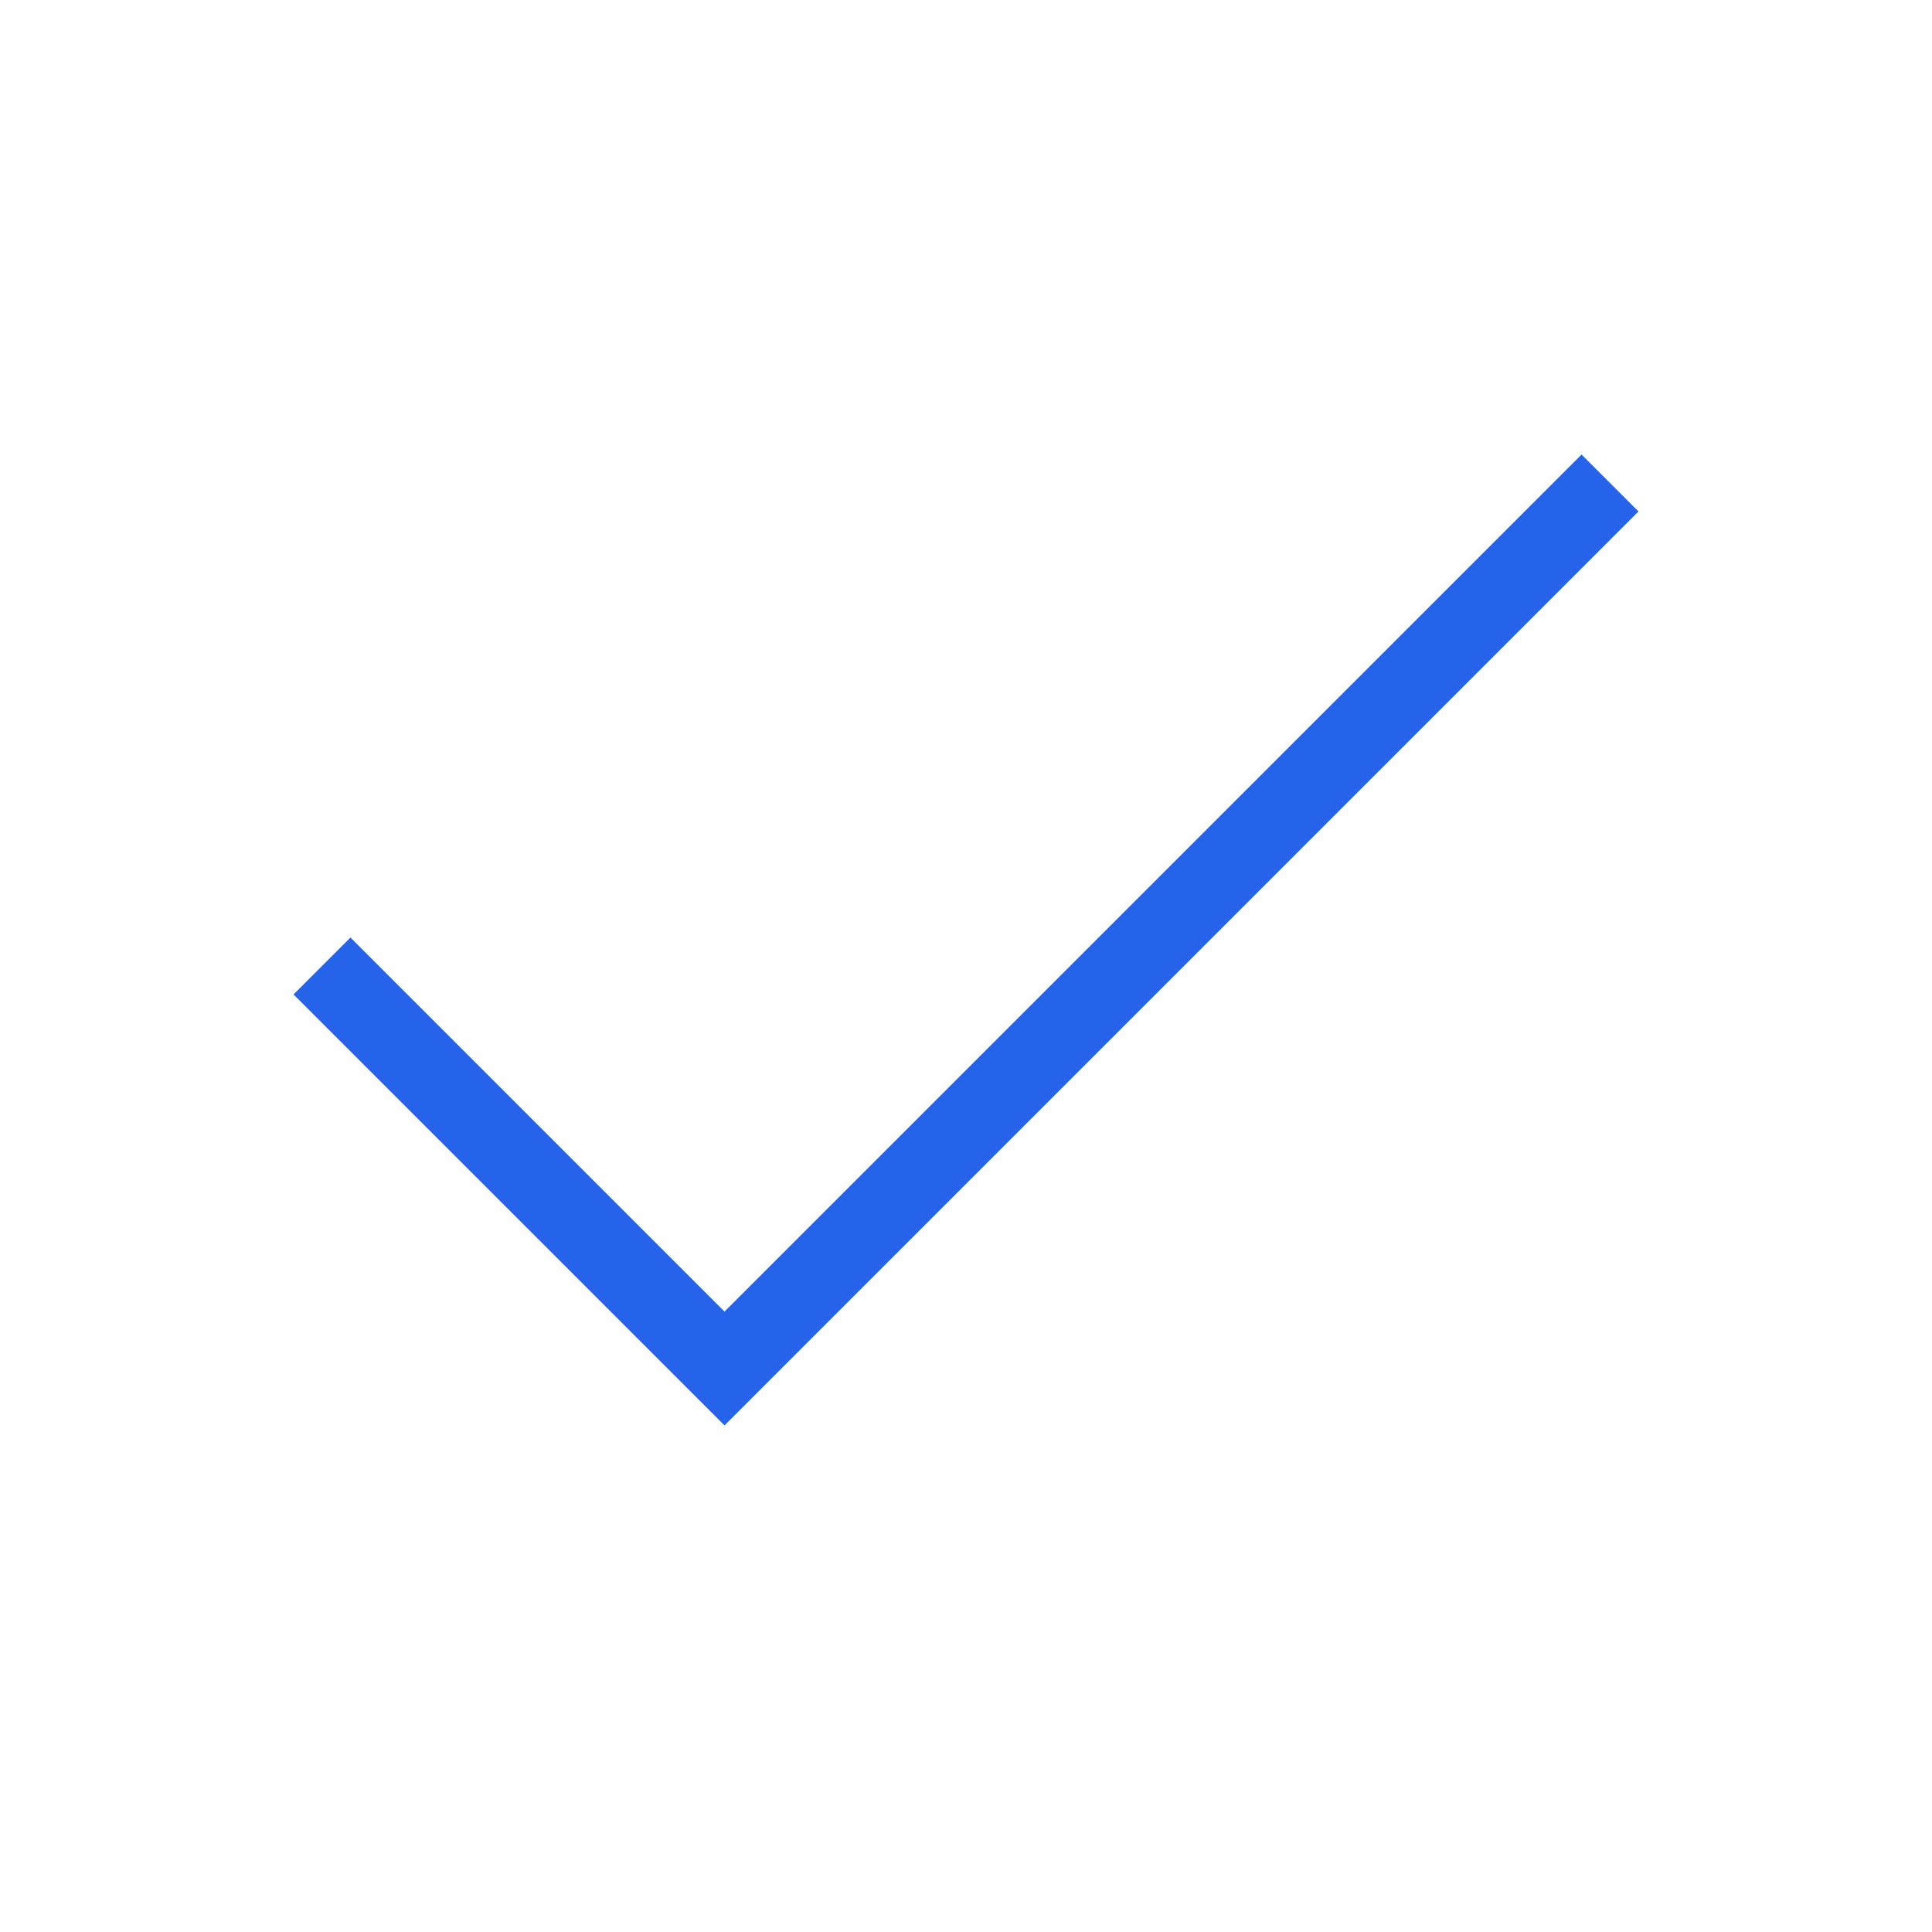
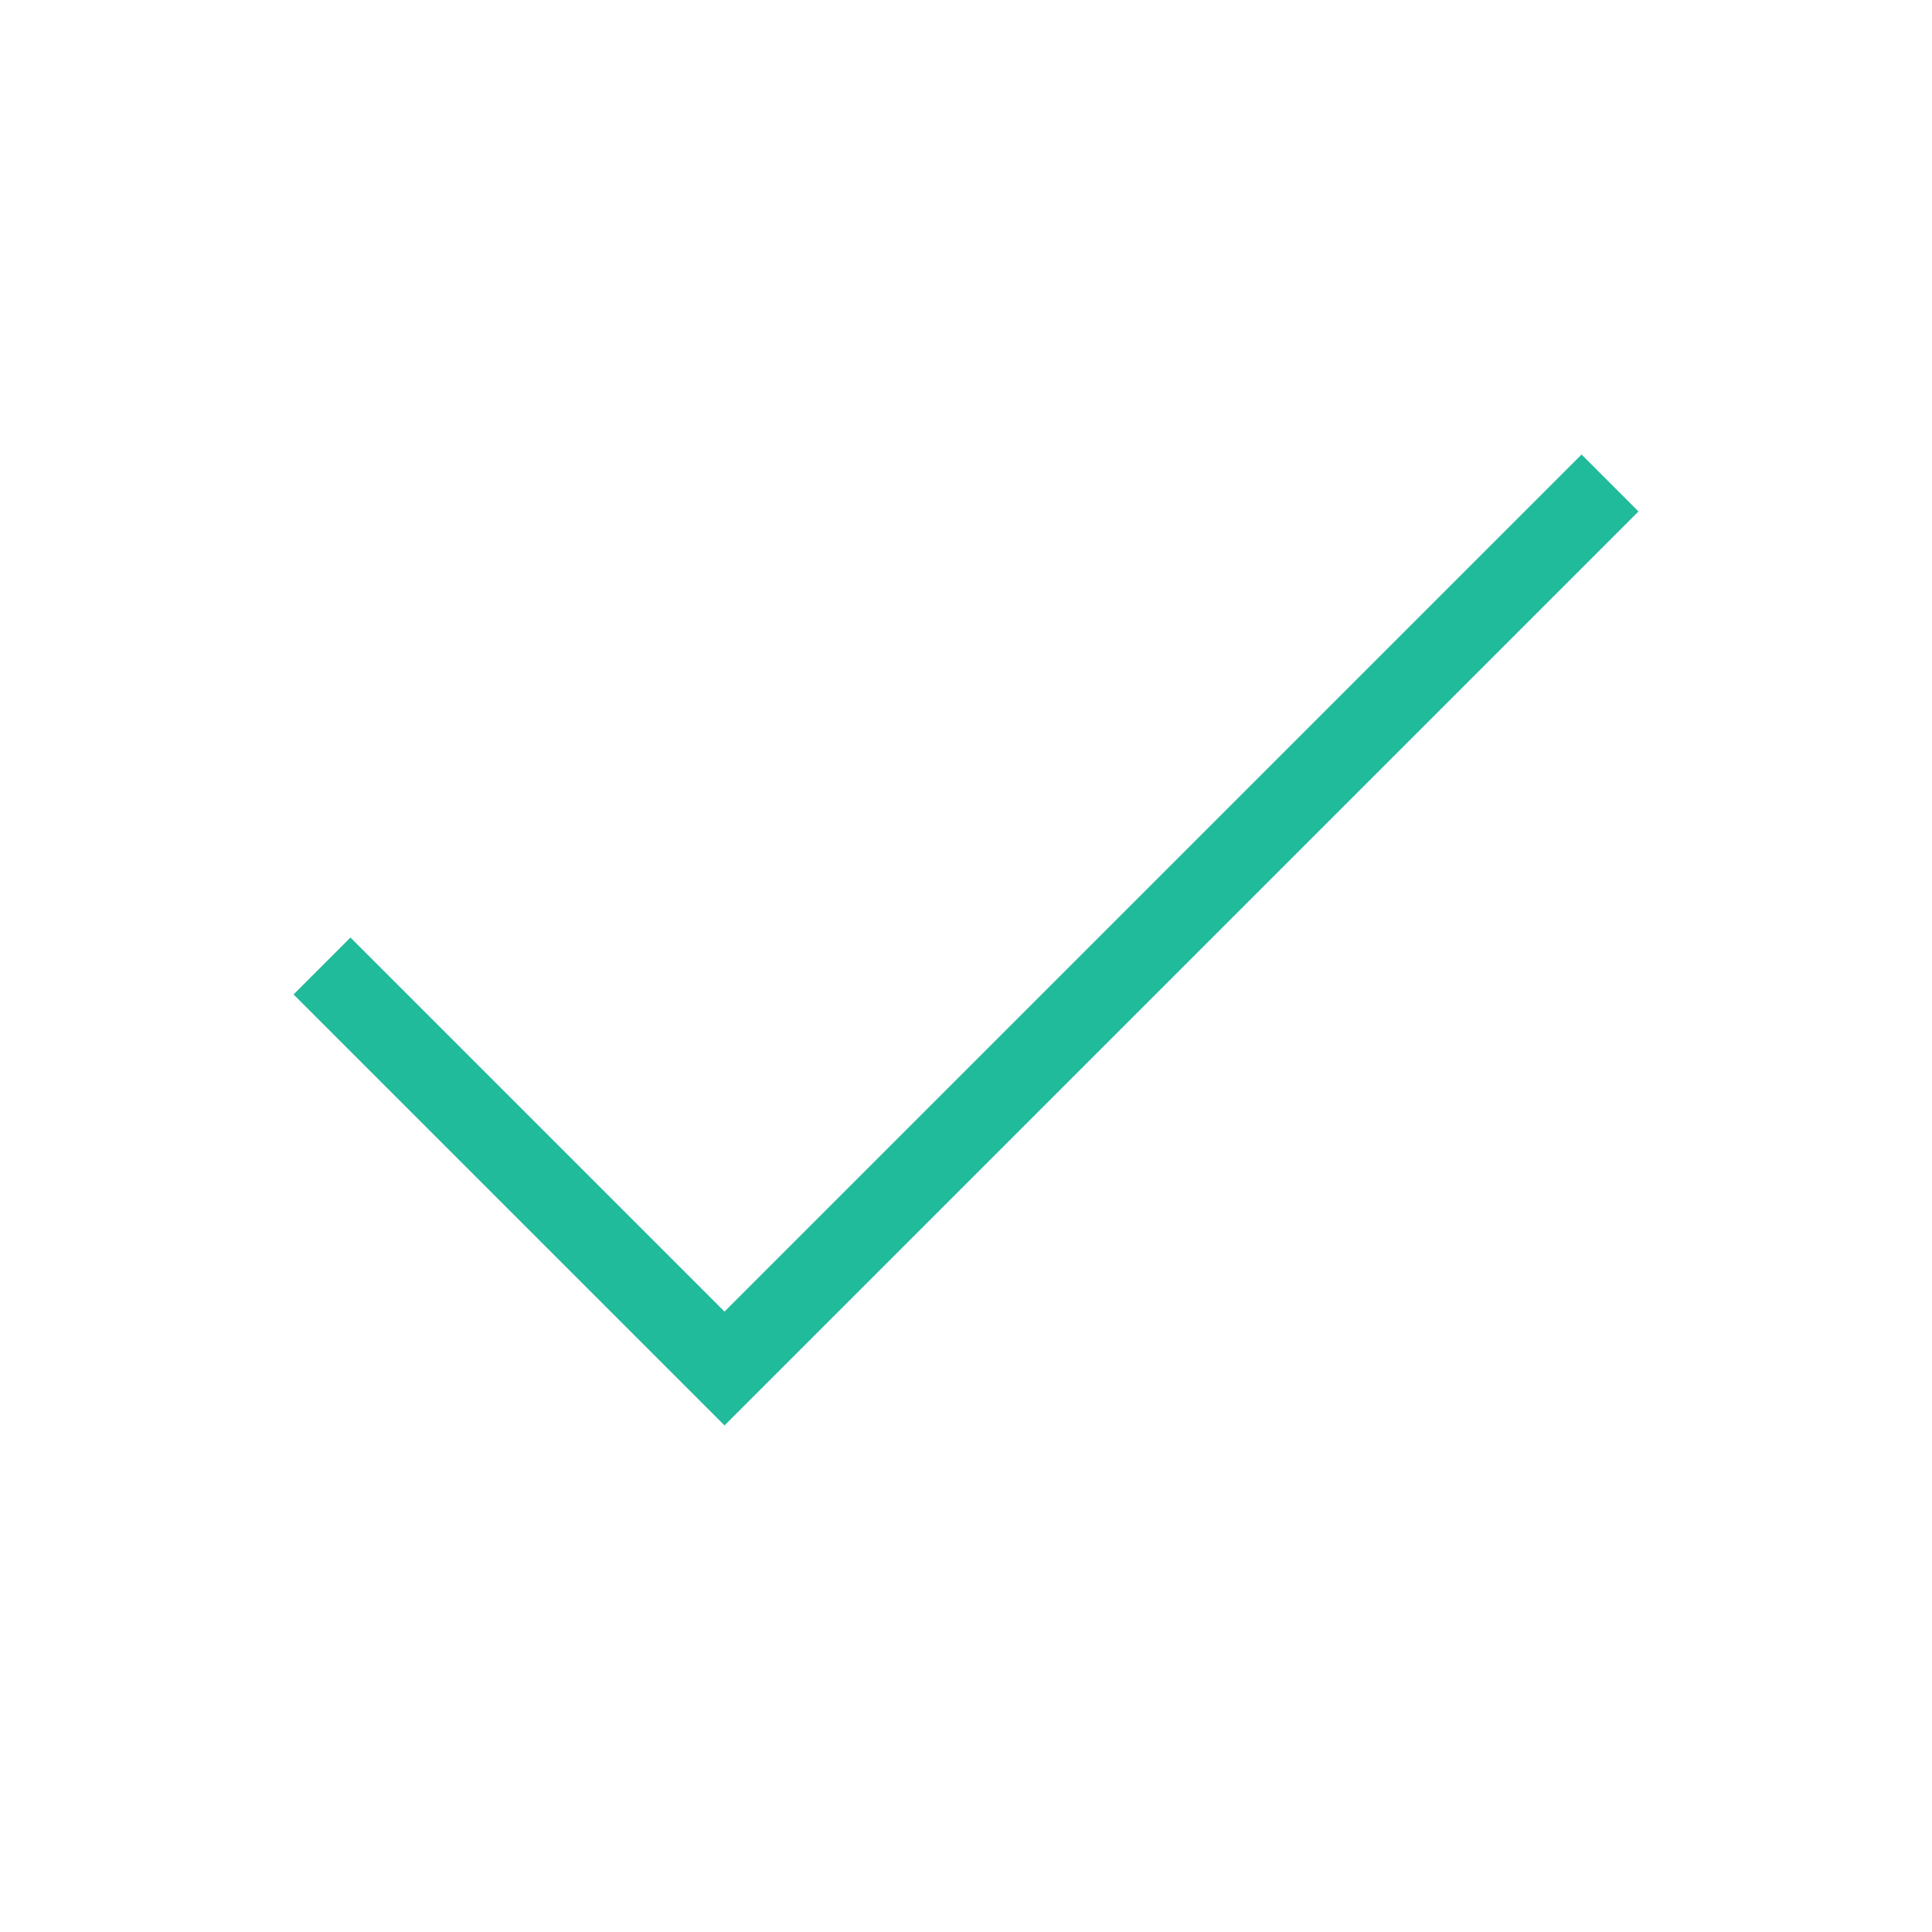
- <svg xmlns="http://www.w3.org/2000/svg" fill="none" shapeRendering="geometricPrecision" stroke="#2563eb" strokeLinecap="round" strokeLinejoin="round" strokeWidth="1.5" viewBox="0 0 24 24" width="14" height="14" version="1.1" id="svg4">
+ <svg xmlns="http://www.w3.org/2000/svg" fill="none" shapeRendering="geometricPrecision" stroke="#20BB9A" strokeLinecap="round" strokeLinejoin="round" strokeWidth="1.5" viewBox="0 0 24 24" width="14" height="14" version="1.1" id="svg4">
  <defs id="defs8" />
  <path d="M20 6L9 17l-5-5" id="path2" />
</svg>
